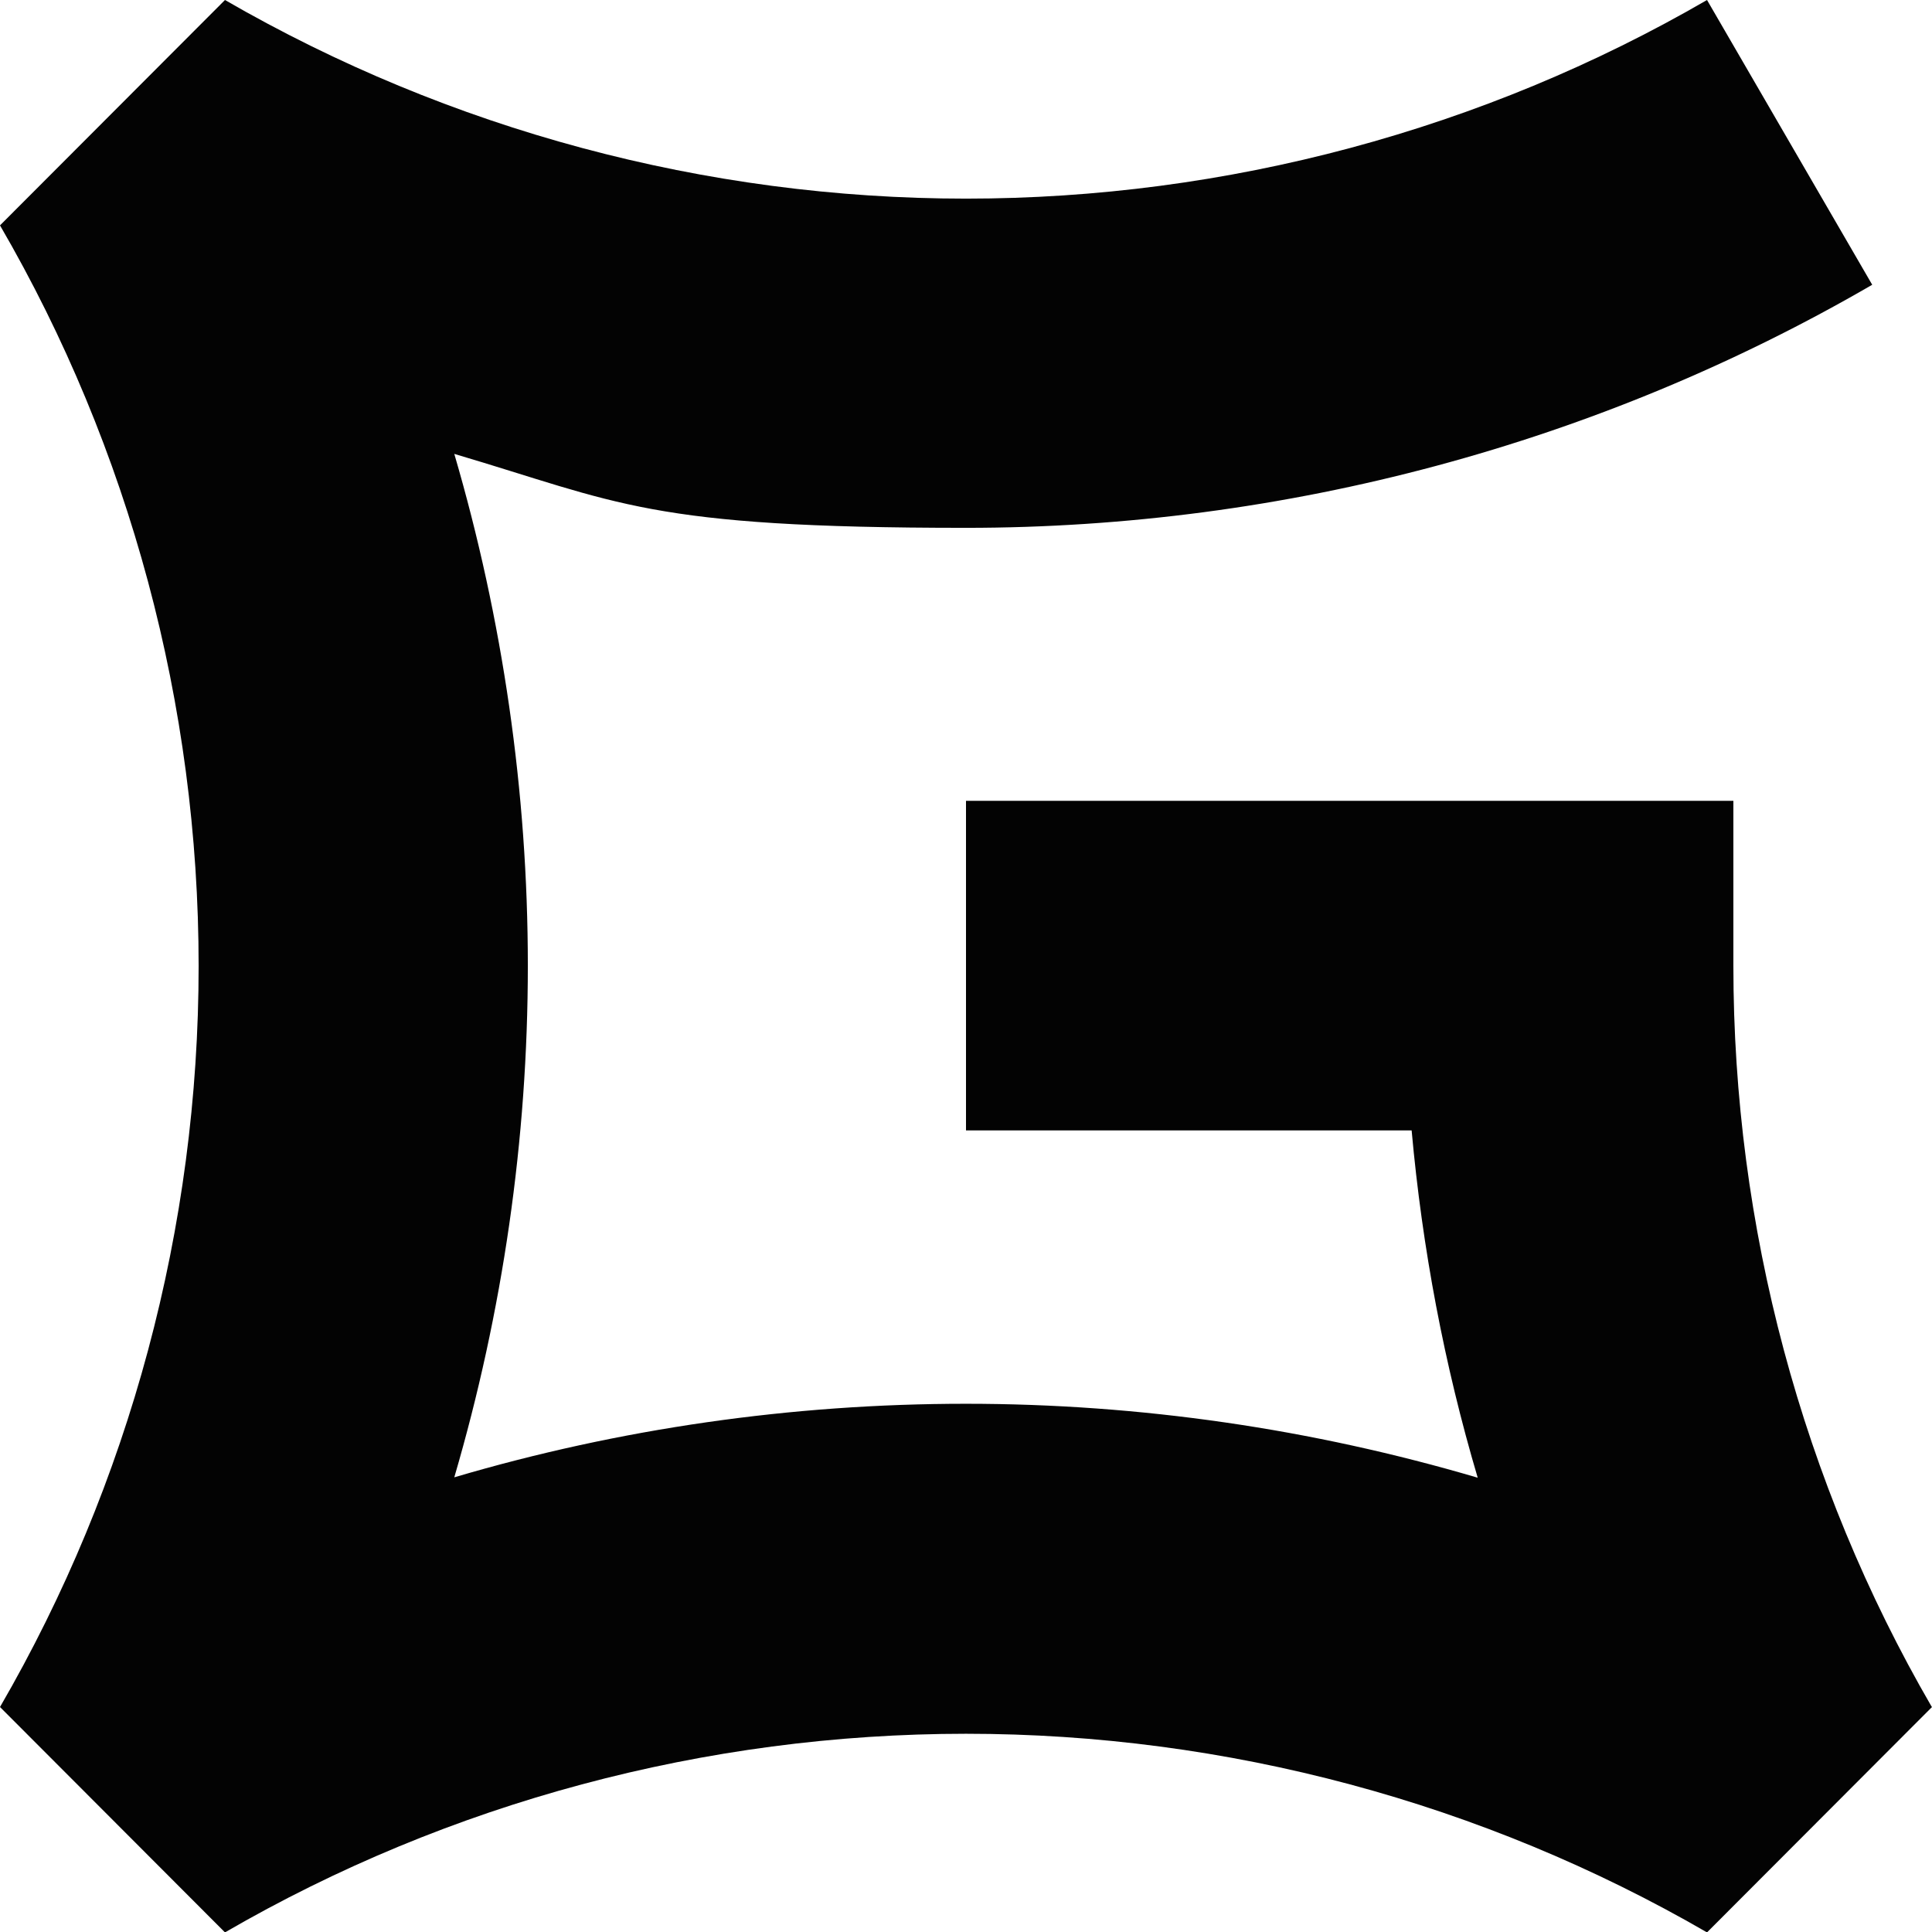
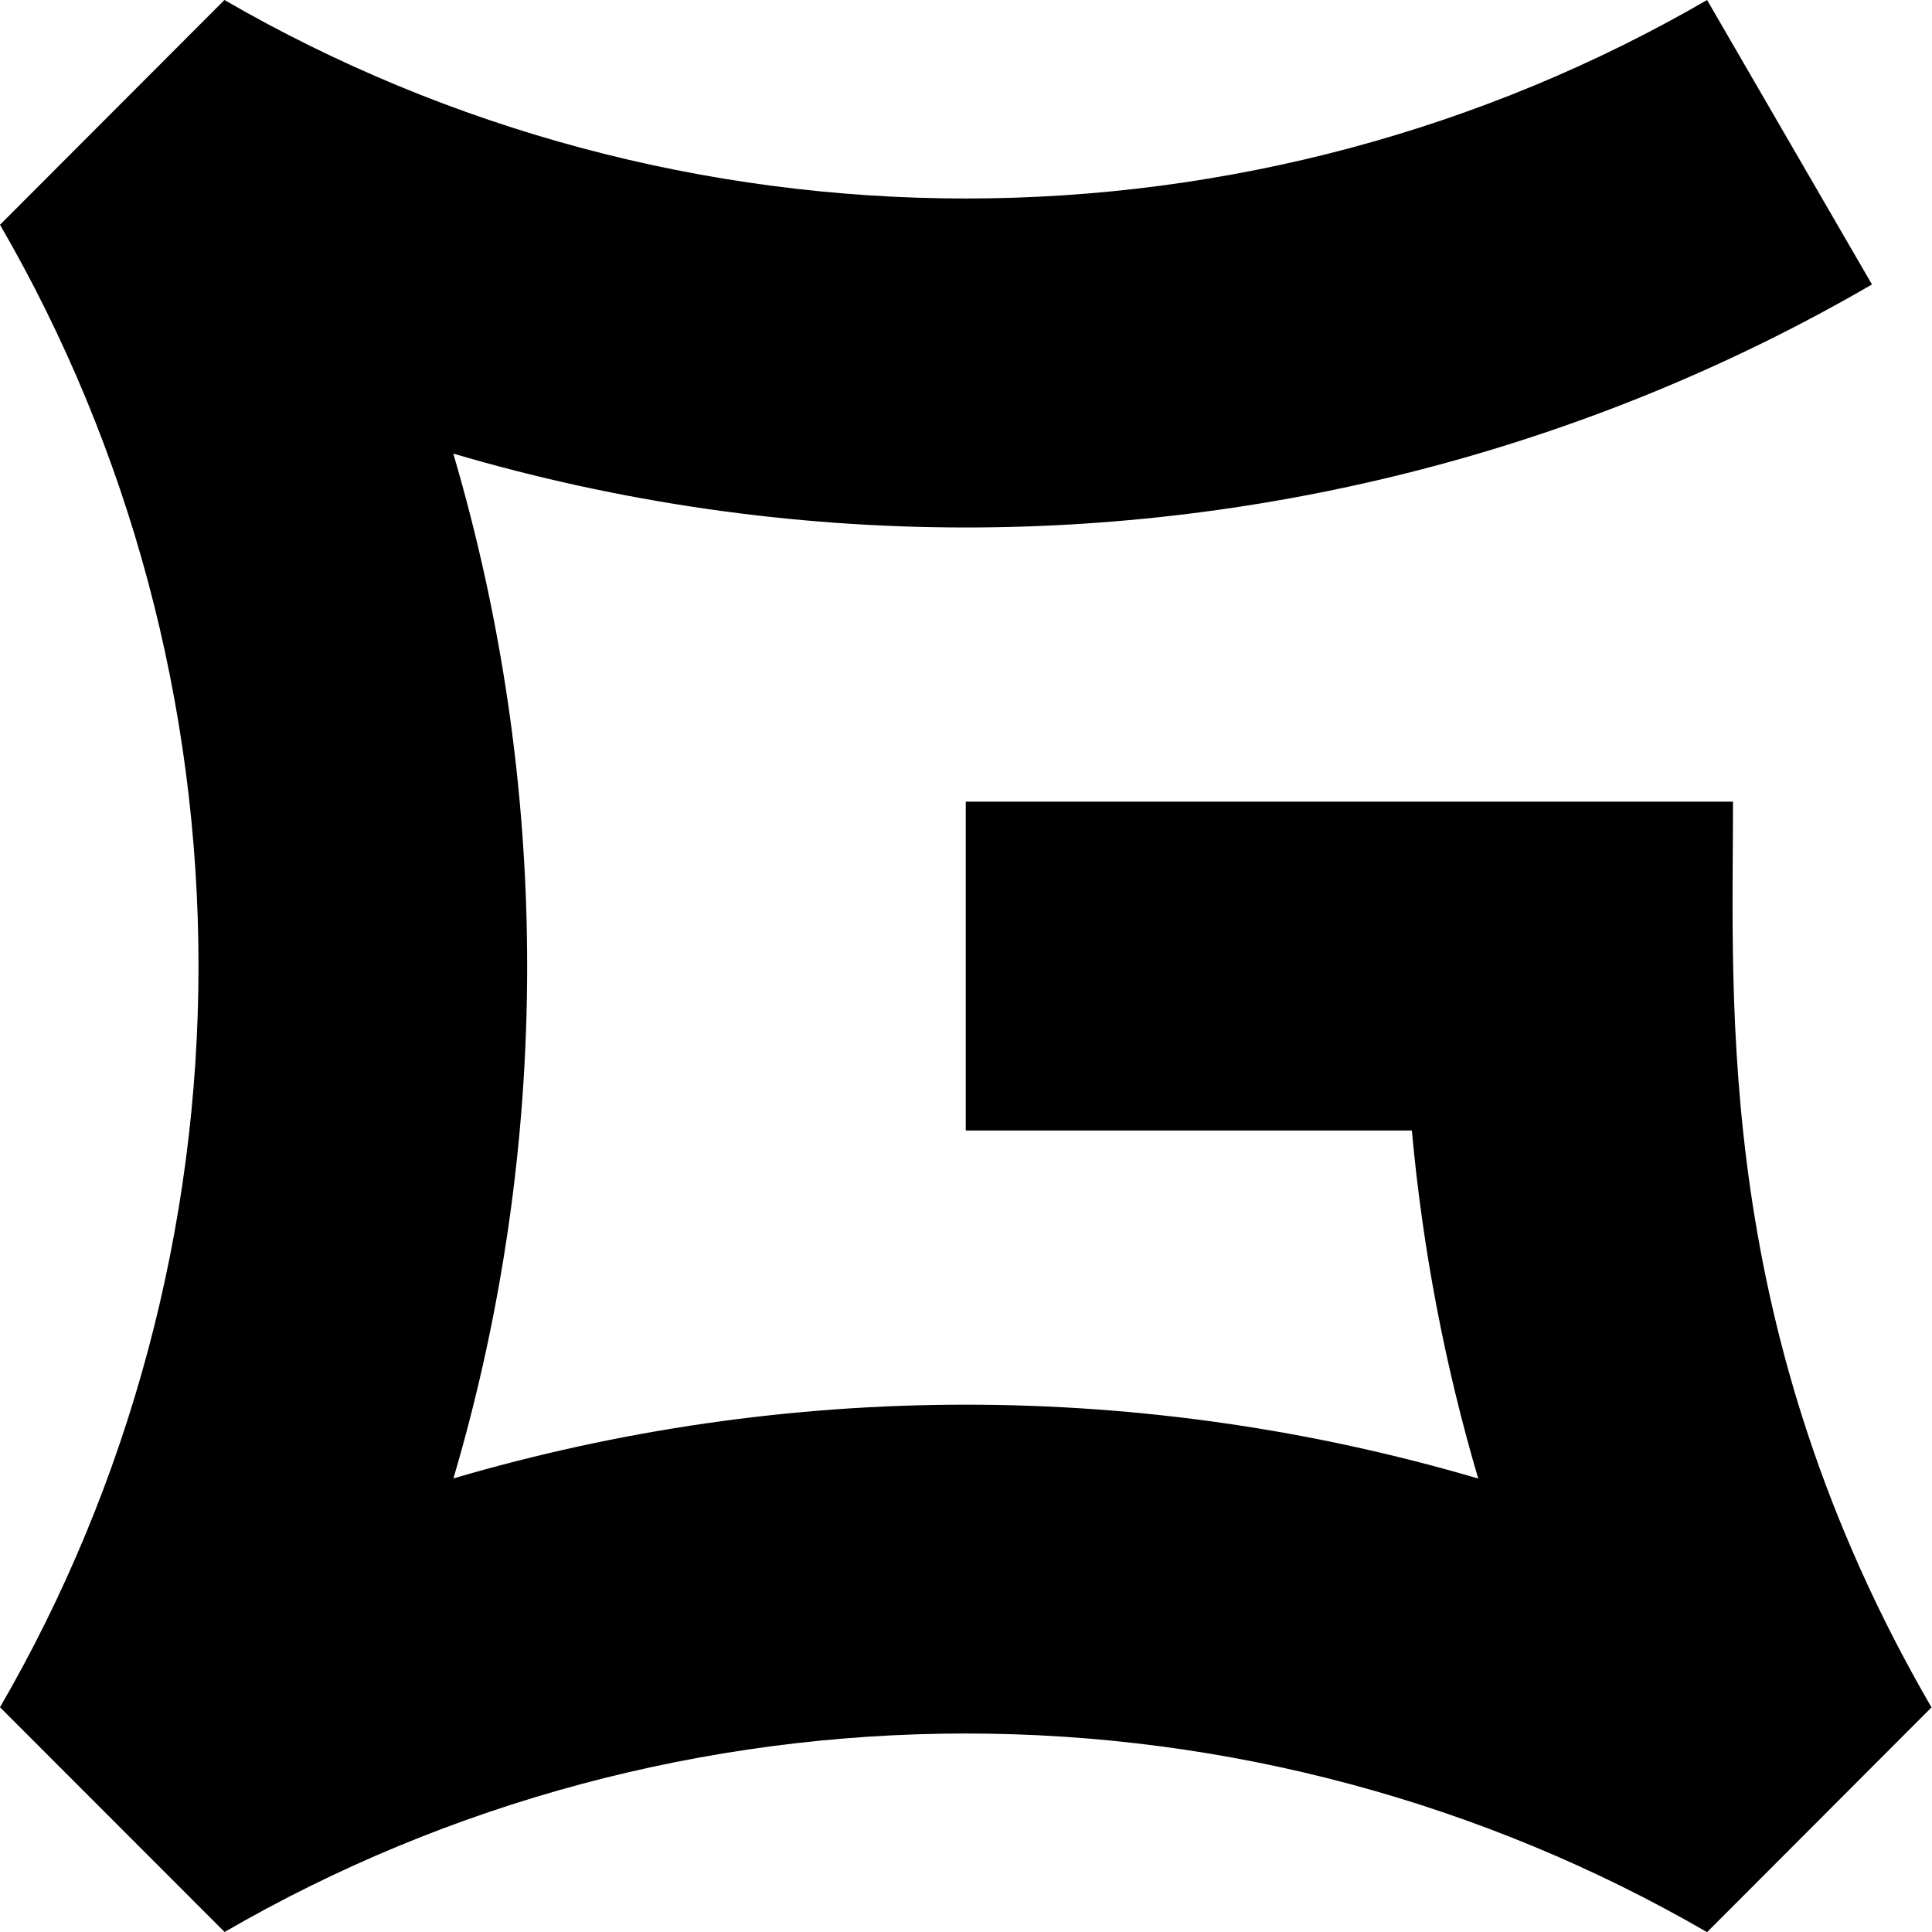
- <svg xmlns="http://www.w3.org/2000/svg" id="Layer_2" version="1.1" viewBox="0 0 491.2 491.2">
-   <defs>
-     <style>
-       .st0 {
-         fill: #030303;
-       }
-     </style>
-   </defs>
-   <g id="Layer_1-2">
-     <path class="st0" d="M491.2,434l-57.2,57.3c-57-33-122.2-50.5-188.4-50.5s-131.5,17.5-188.4,50.5L0,434c33-56.9,50.5-122,50.5-188.4S33,114.1,0,57.3L57.2,0c57.1,33,122.2,50.5,188.4,50.5S377.1,33,434,0l42,72.4c-69.6,40.4-149.3,61.8-230.4,61.8s-88.1-6.4-130.1-18.8c12.3,42,18.7,85.9,18.7,130.1s-6.4,88.1-18.7,130.1c42-12.4,85.8-18.7,130.1-18.7s88,6.4,130.1,18.8c-8.5-28.7-14.1-58.3-16.8-88.3h-113.3v-83.8h195.1v41.9c0,66.3,17.4,131.5,50.4,188.4Z" />
-   </g>
+ <svg xmlns="http://www.w3.org/2000/svg" id="Layer_1" data-name="Layer 1" viewBox="0 0 118.44 118.45">
+   <path d="M106.26,49.15h-47.05v20.16h27.35c.66,7.25,2.02,14.4,4.07,21.34-10.15-2.99-20.74-4.53-31.42-4.53s-21.27,1.54-31.41,4.52c2.99-10.14,4.52-20.73,4.52-31.41s-1.54-21.28-4.53-31.42c10.15,2.99,20.74,4.53,31.42,4.53,19.56,0,38.77-5.15,55.56-14.9L104.66,0c-13.72,7.96-29.44,12.17-45.44,12.17S27.53,7.97,13.76,0L0,13.78c7.96,13.72,12.17,29.43,12.17,45.44S7.96,90.95,0,104.67l13.77,13.78c13.72-7.96,29.44-12.17,45.44-12.17s31.69,4.21,45.45,12.18l13.76-13.78c-13.36-23.01-12.17-43.01-12.17-55.52Z" />
</svg>
